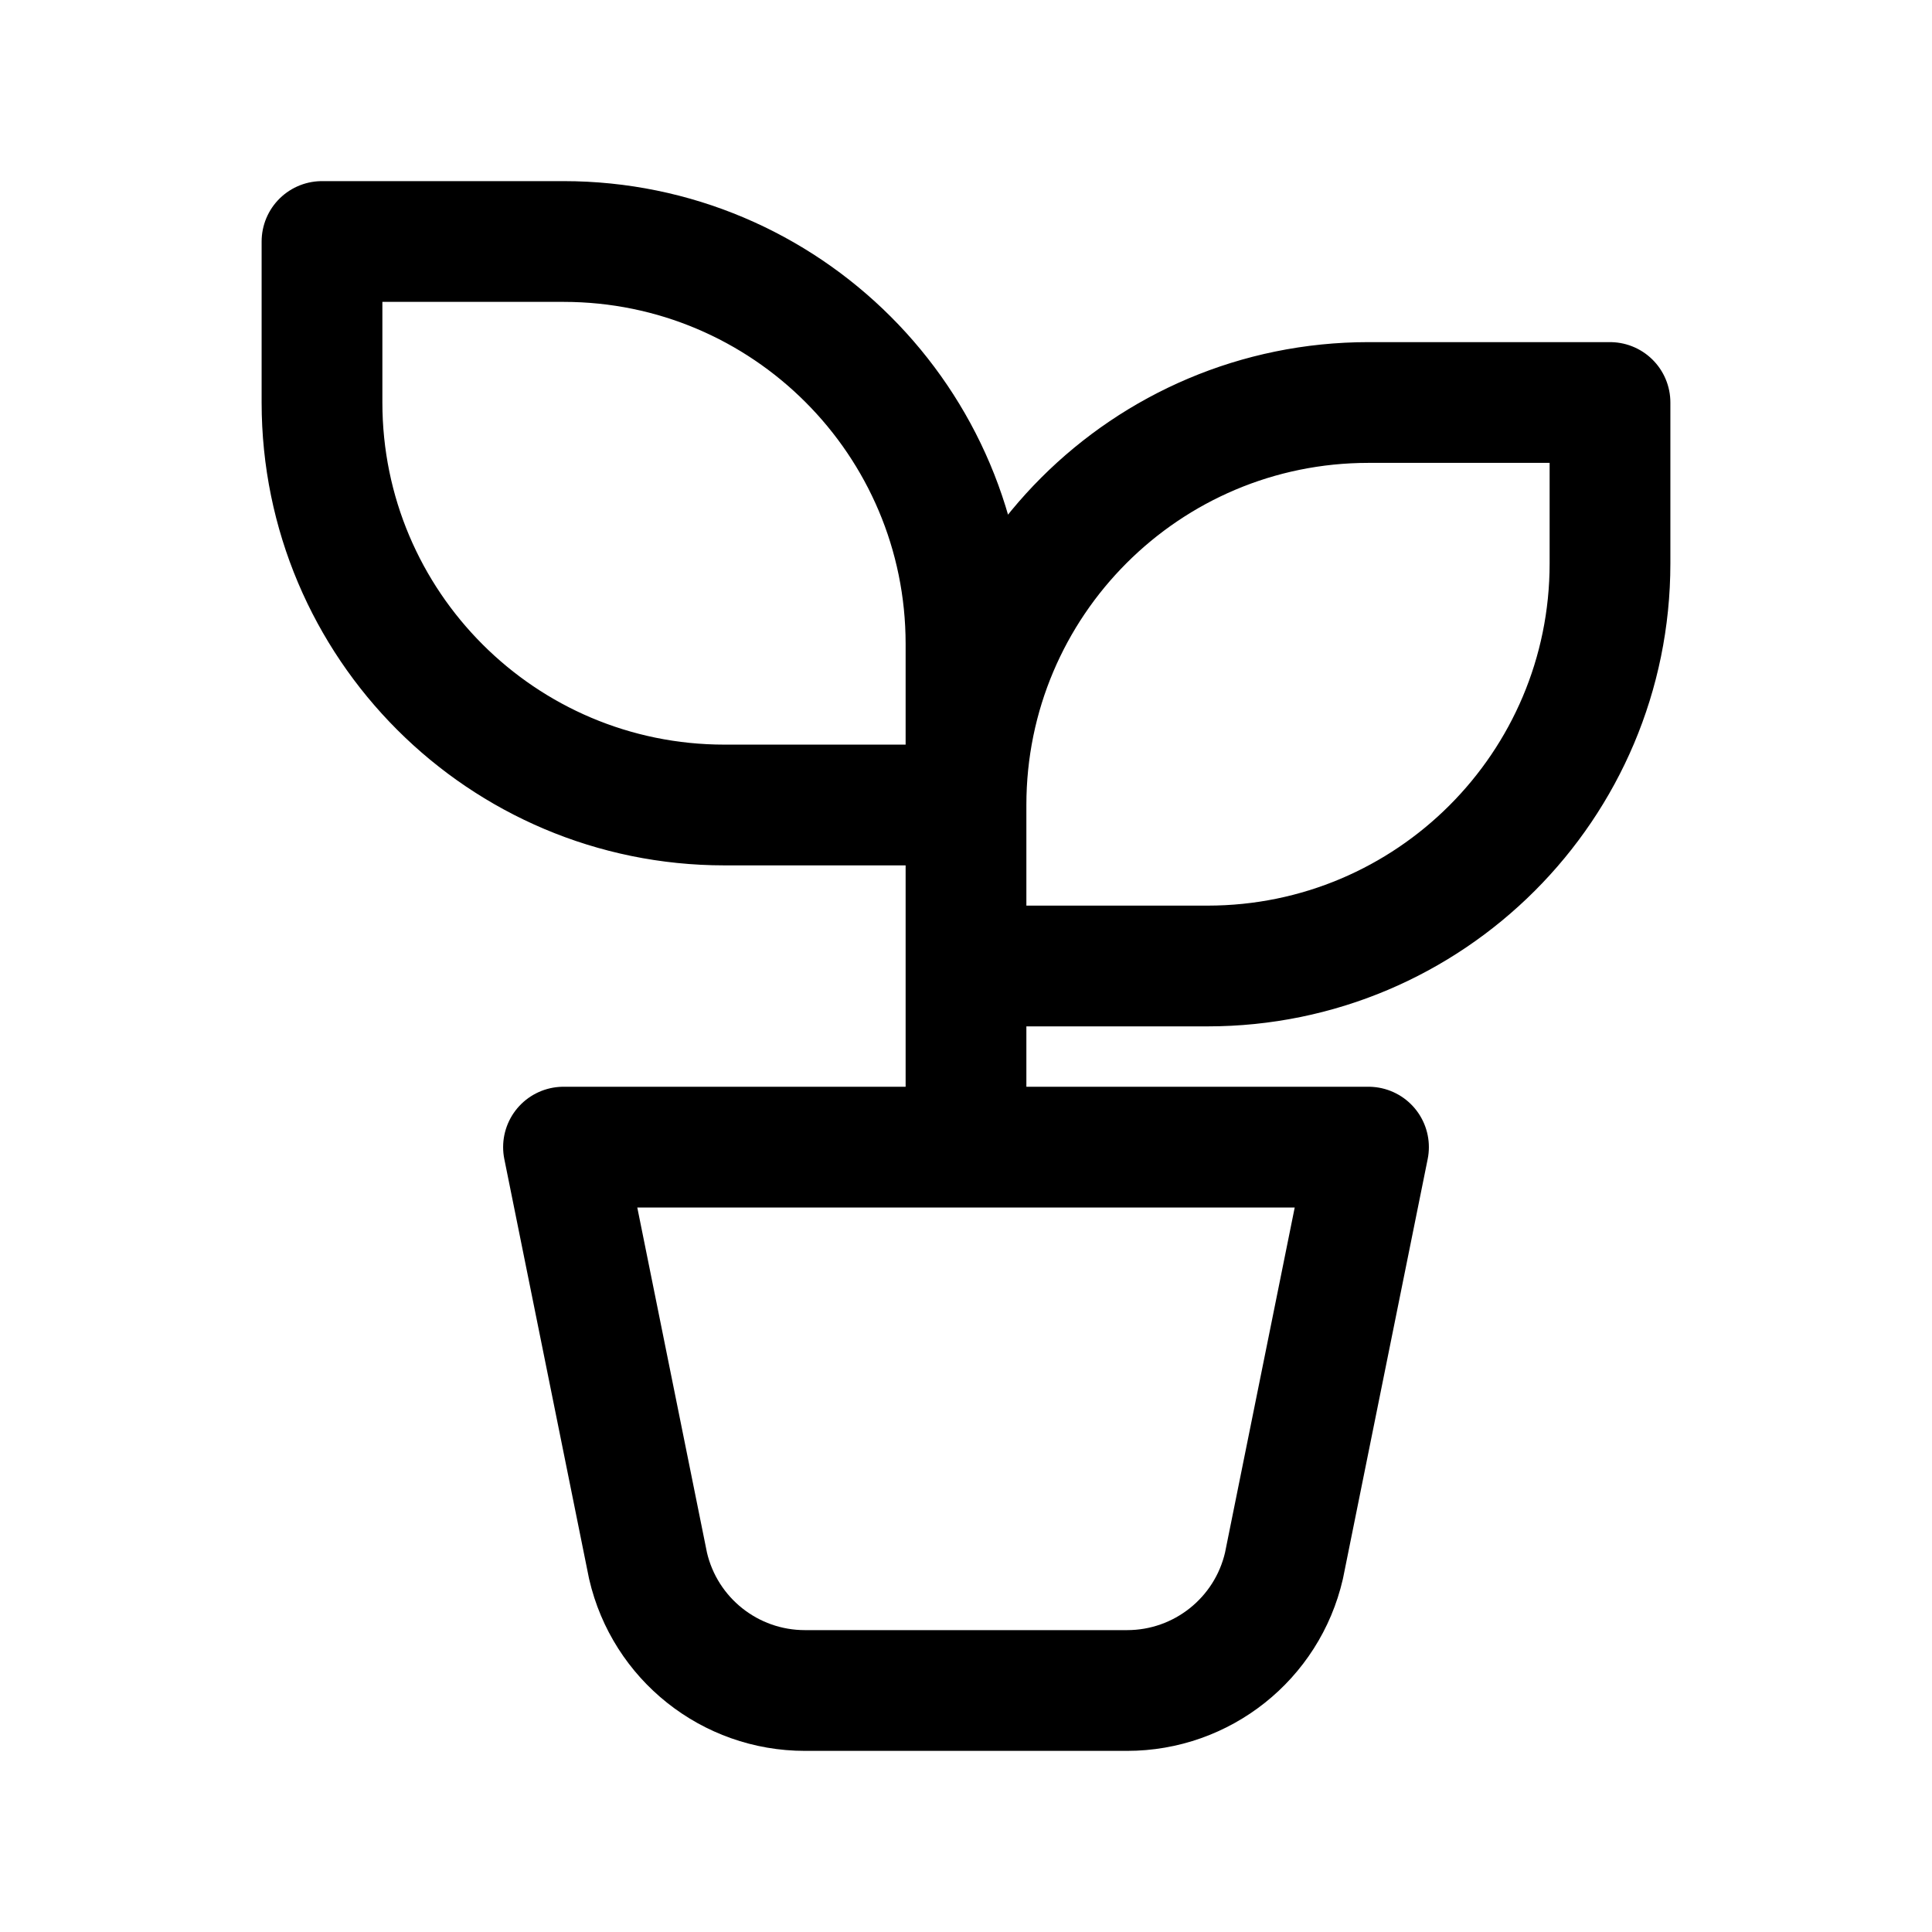
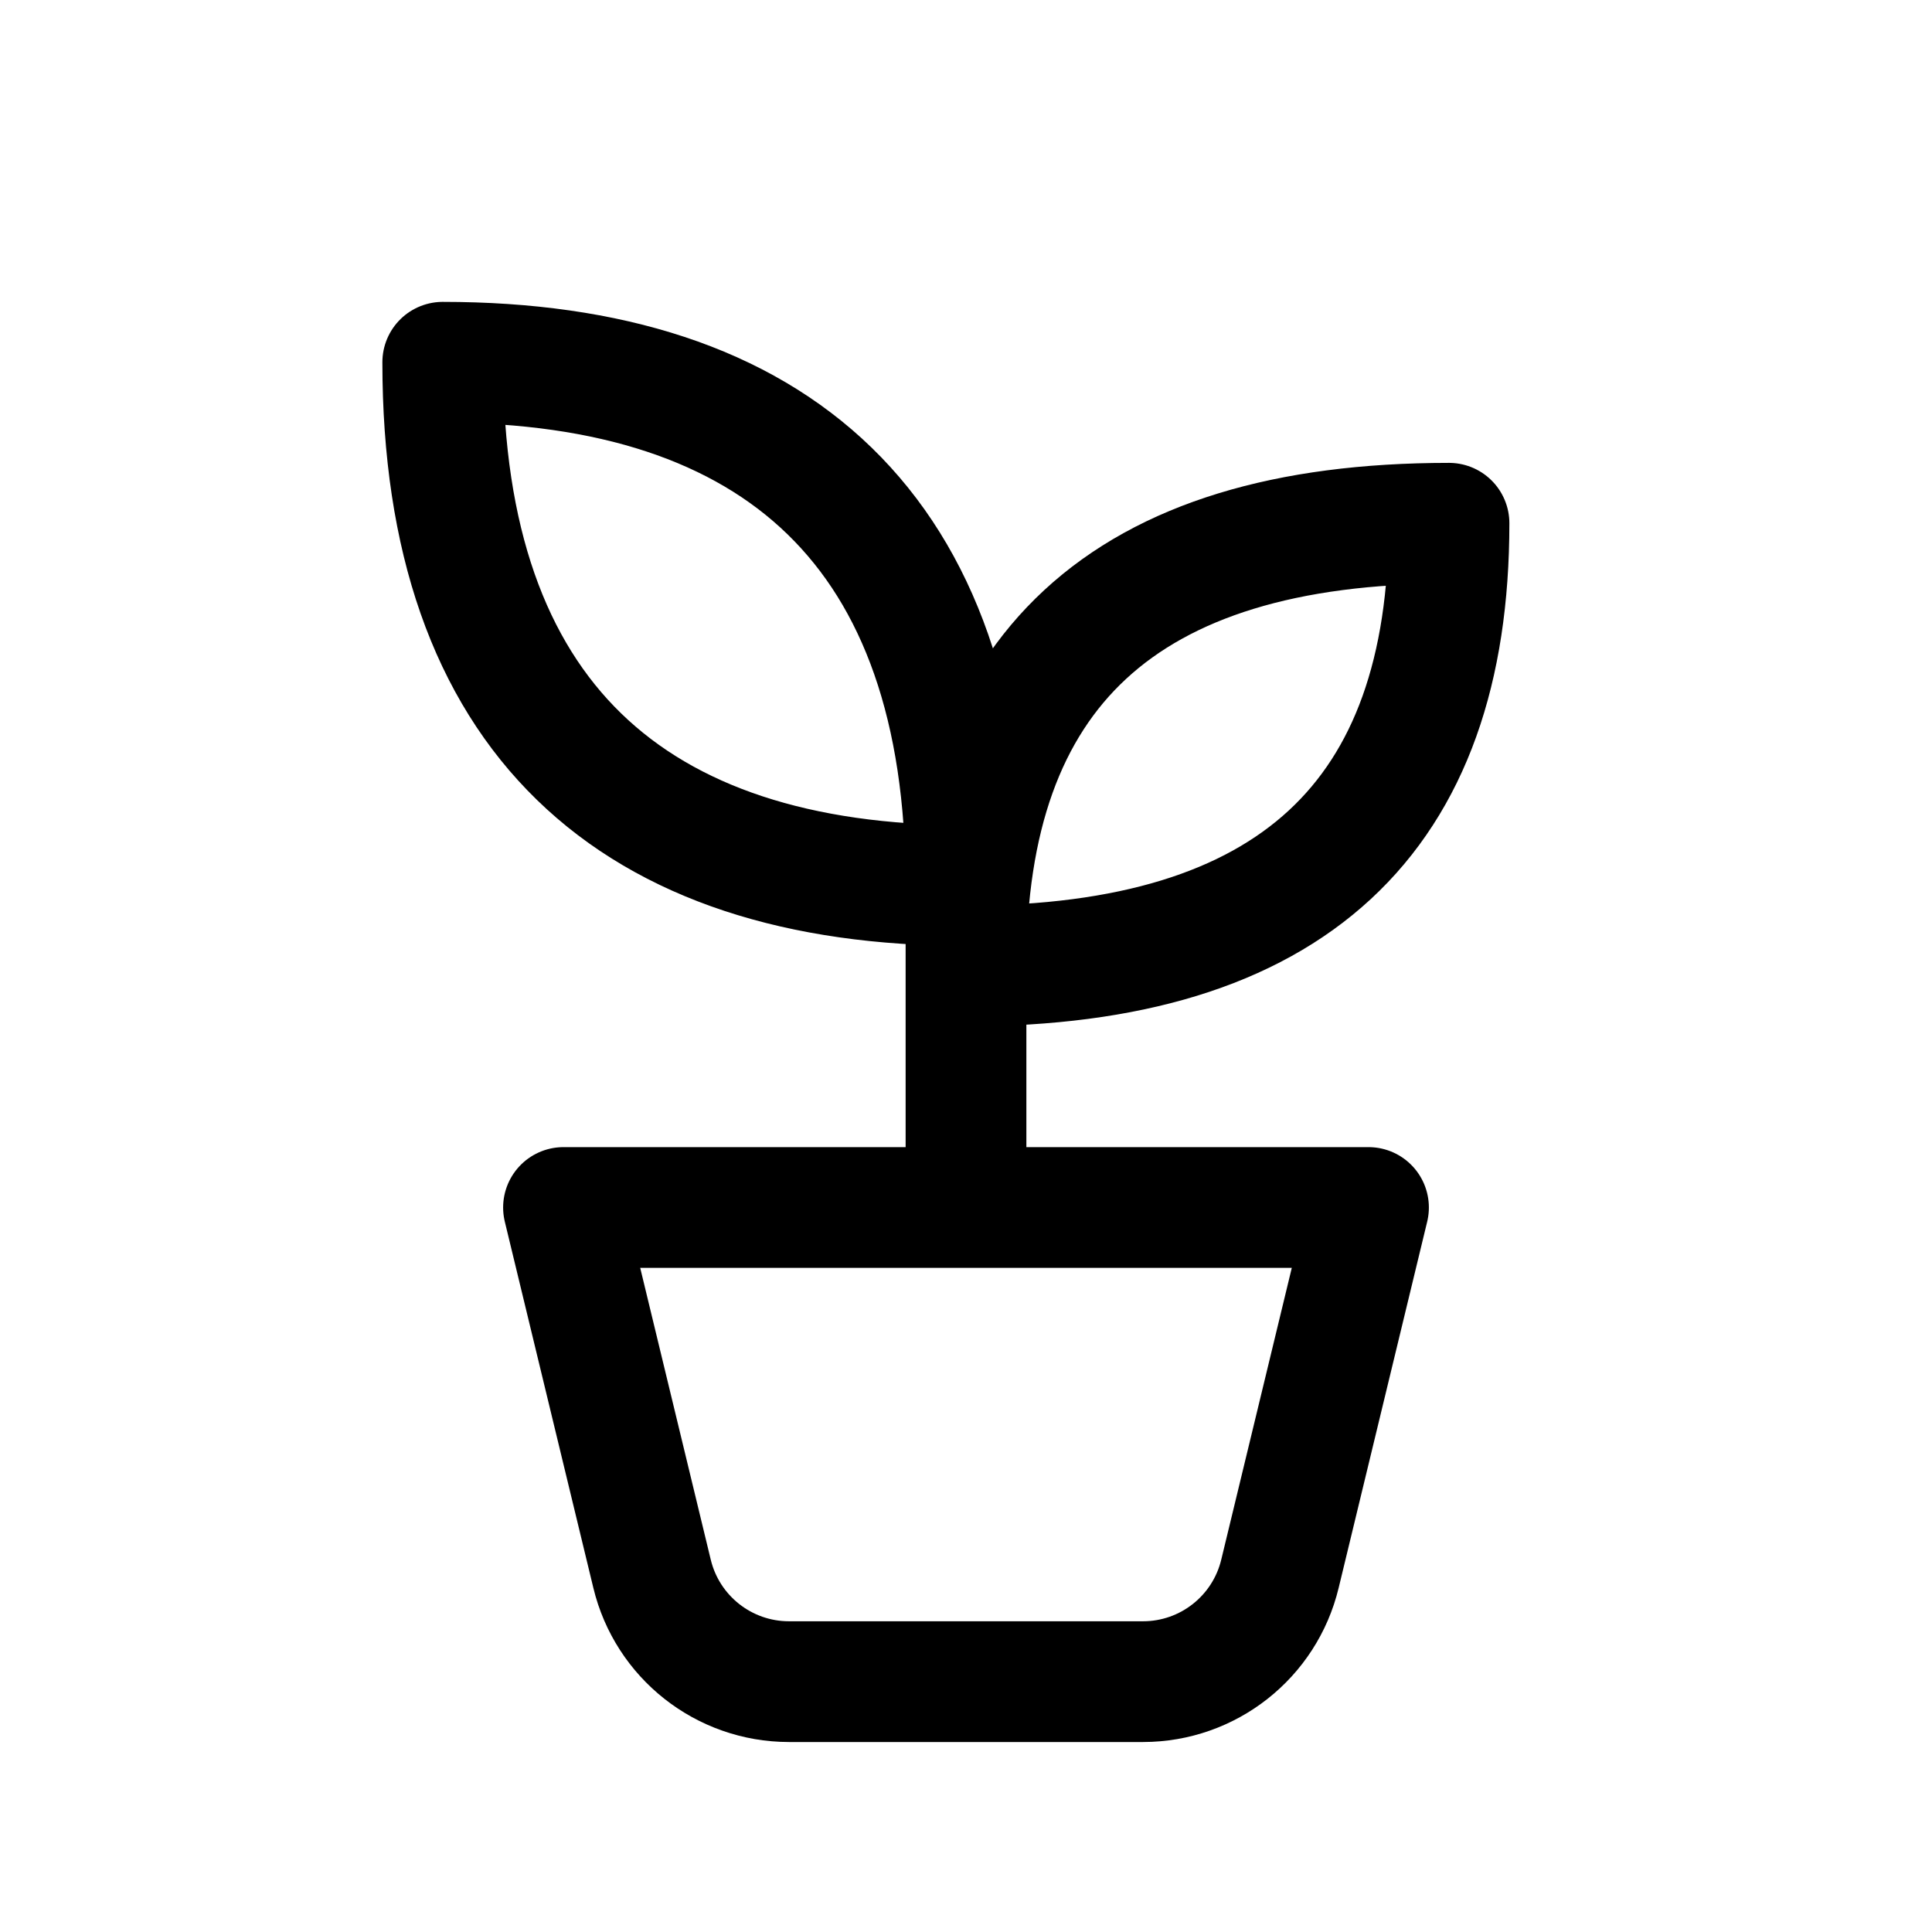
- <svg xmlns="http://www.w3.org/2000/svg" width="24" height="24" viewBox="0 0 24 24" fill="none" stroke="currentColor" stroke-width="1.5" stroke-linecap="round" stroke-linejoin="round">
-   <path d="M7 14.25h10l-1.05 5.2A2 2 0 0 1 14 21H10a2 2 0 0 1-1.95-1.55ZM12 14V9M12 10H9a5 5 0 0 1-5-5V3h3a5 5 0 0 1 5 5ZM12 12h3a5 5 0 0 0 5-5V5h-3a5 5 0 0 0-5 5" />
+ <svg xmlns="http://www.w3.org/2000/svg" width="24" height="24" viewBox="0 0 24 24" fill="none" stroke="currentColor" stroke-width="1.5" stroke-linecap="round" stroke-linejoin="round" aria-hidden="true" focusable="false">
+   <path d="M7 15h10l-1.1 4.55a1.75 1.75 0 0 1-1.7 1.34H9.8a1.75 1.75 0 0 1-1.7-1.34L7 15ZM12 15v-4M12 11c-4.15 0-6.5-2.1-6.5-6.5 4.15 0 6.5 2.1 6.5 6.5ZM12 12c0-3.65 1.95-5.5 6-5.5 0 3.65-1.95 5.5-6 5.5Z" />
</svg>
